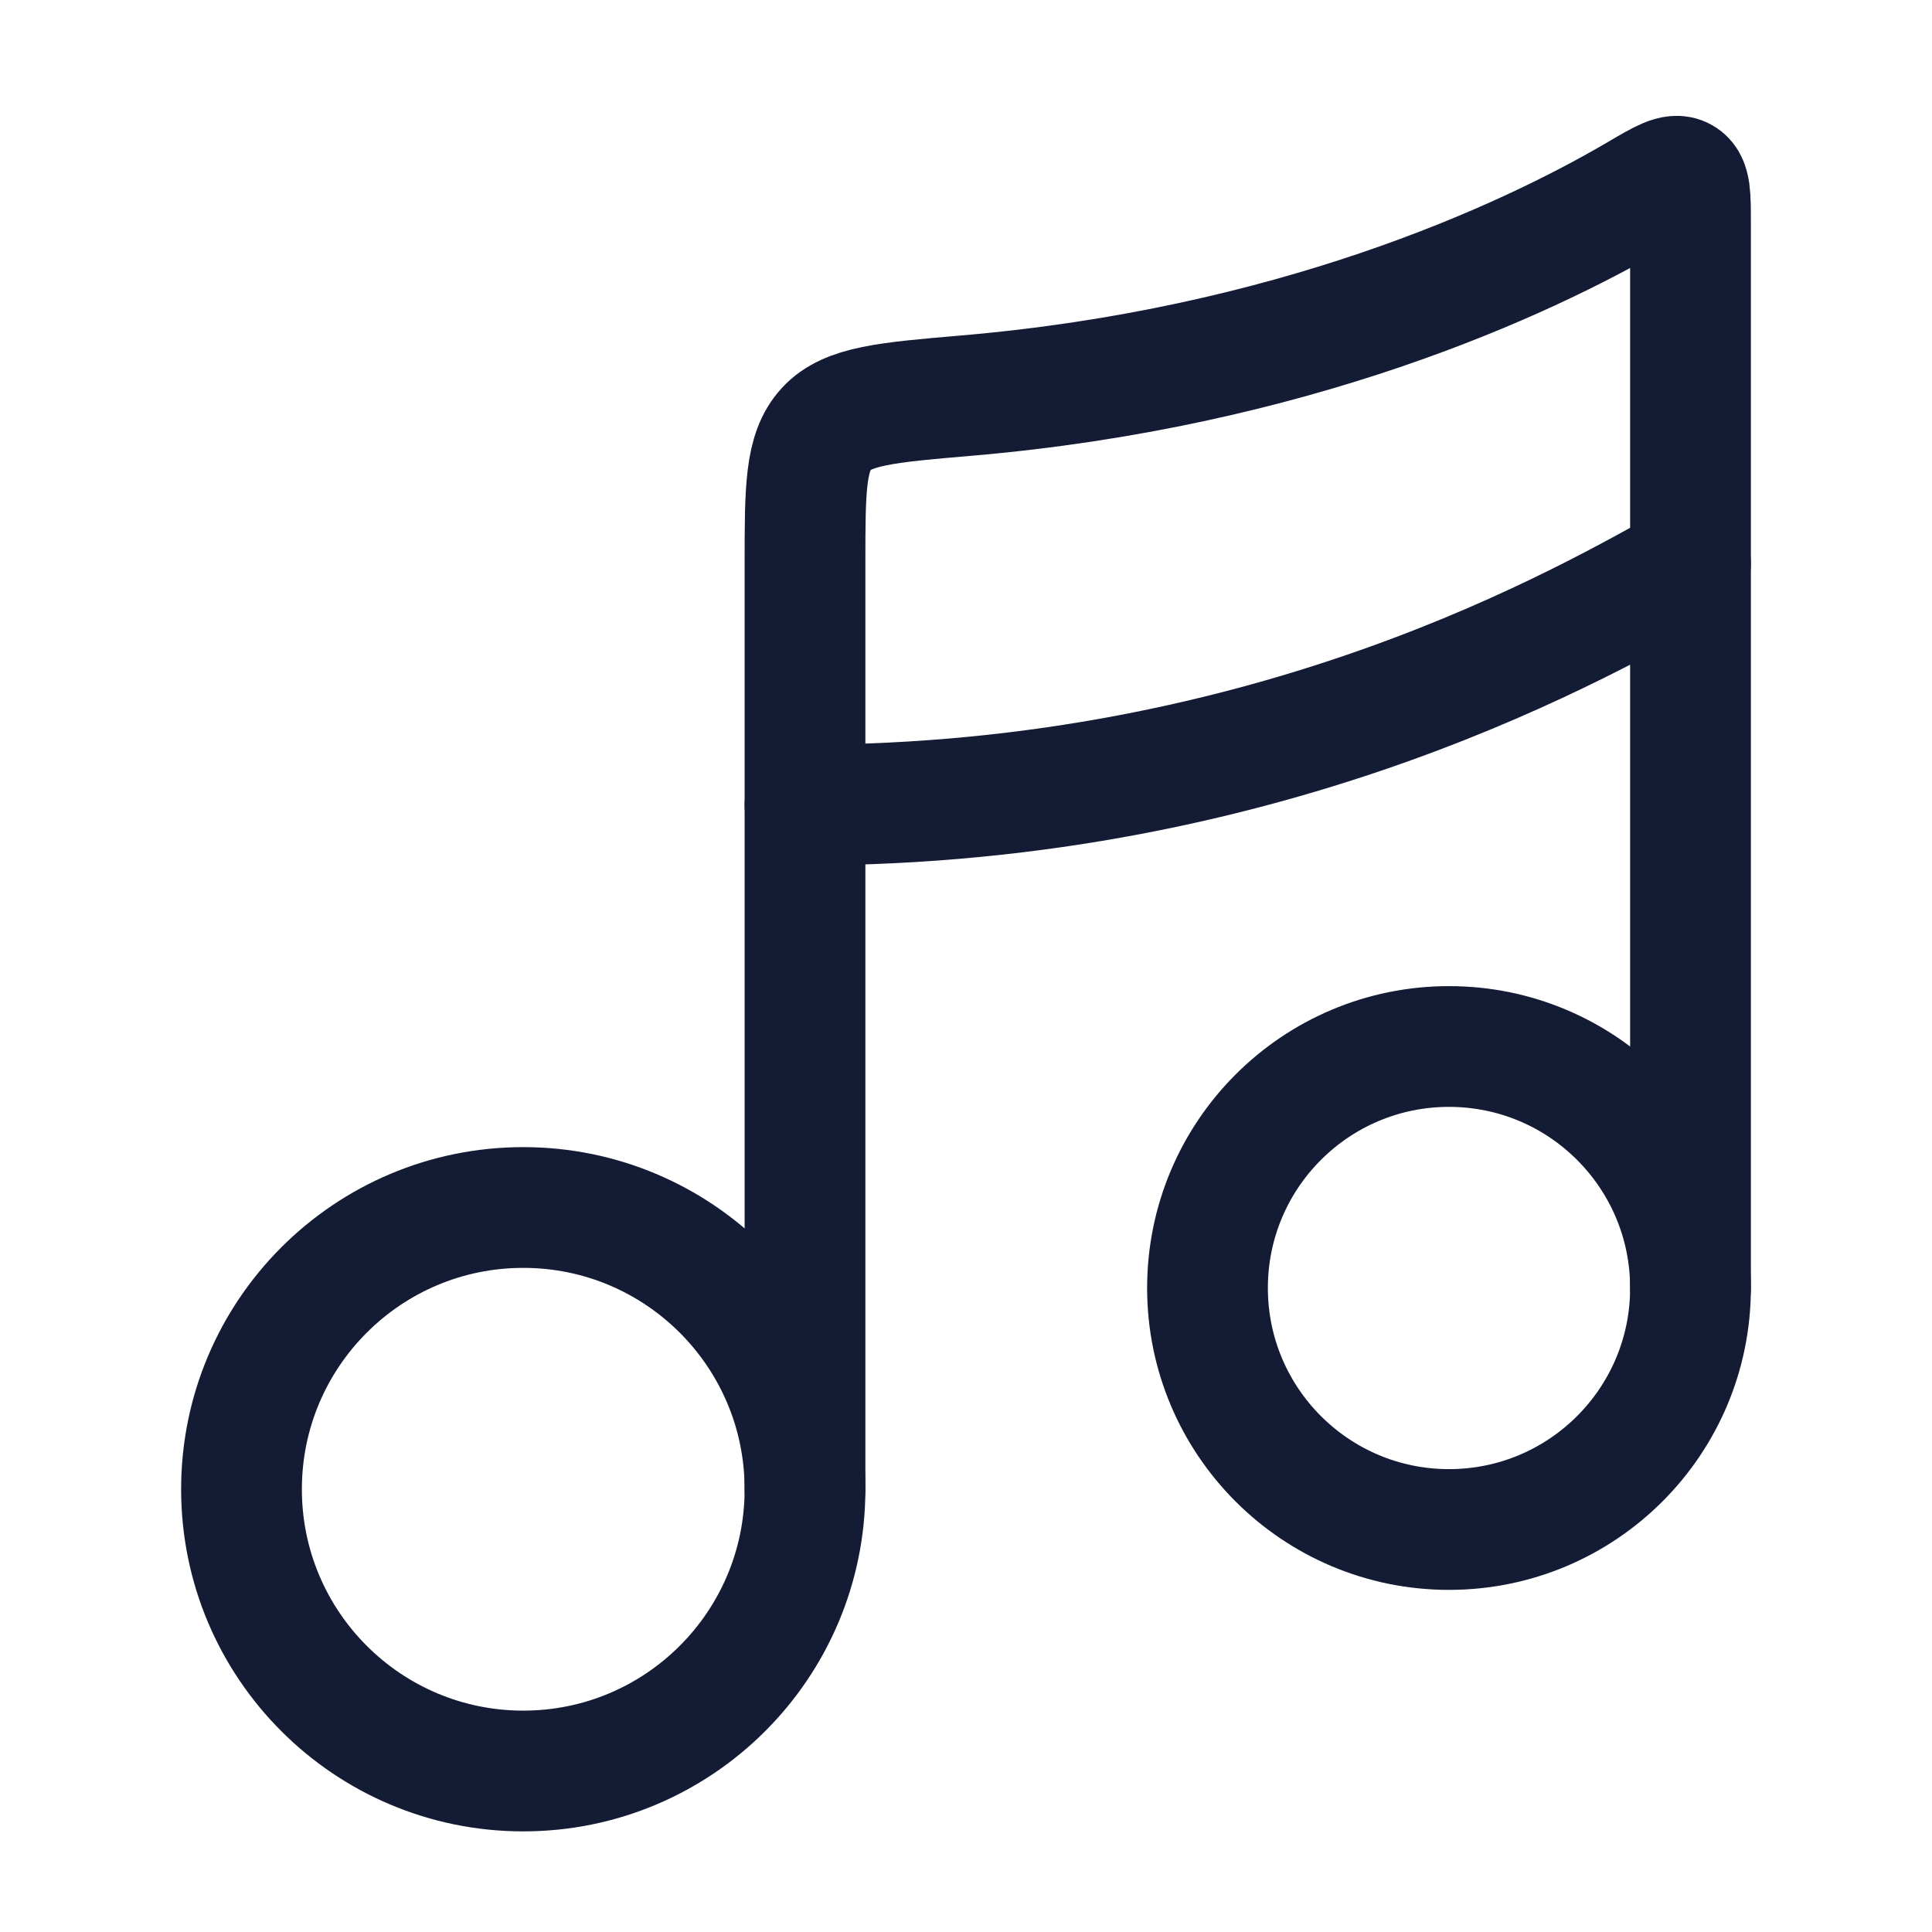
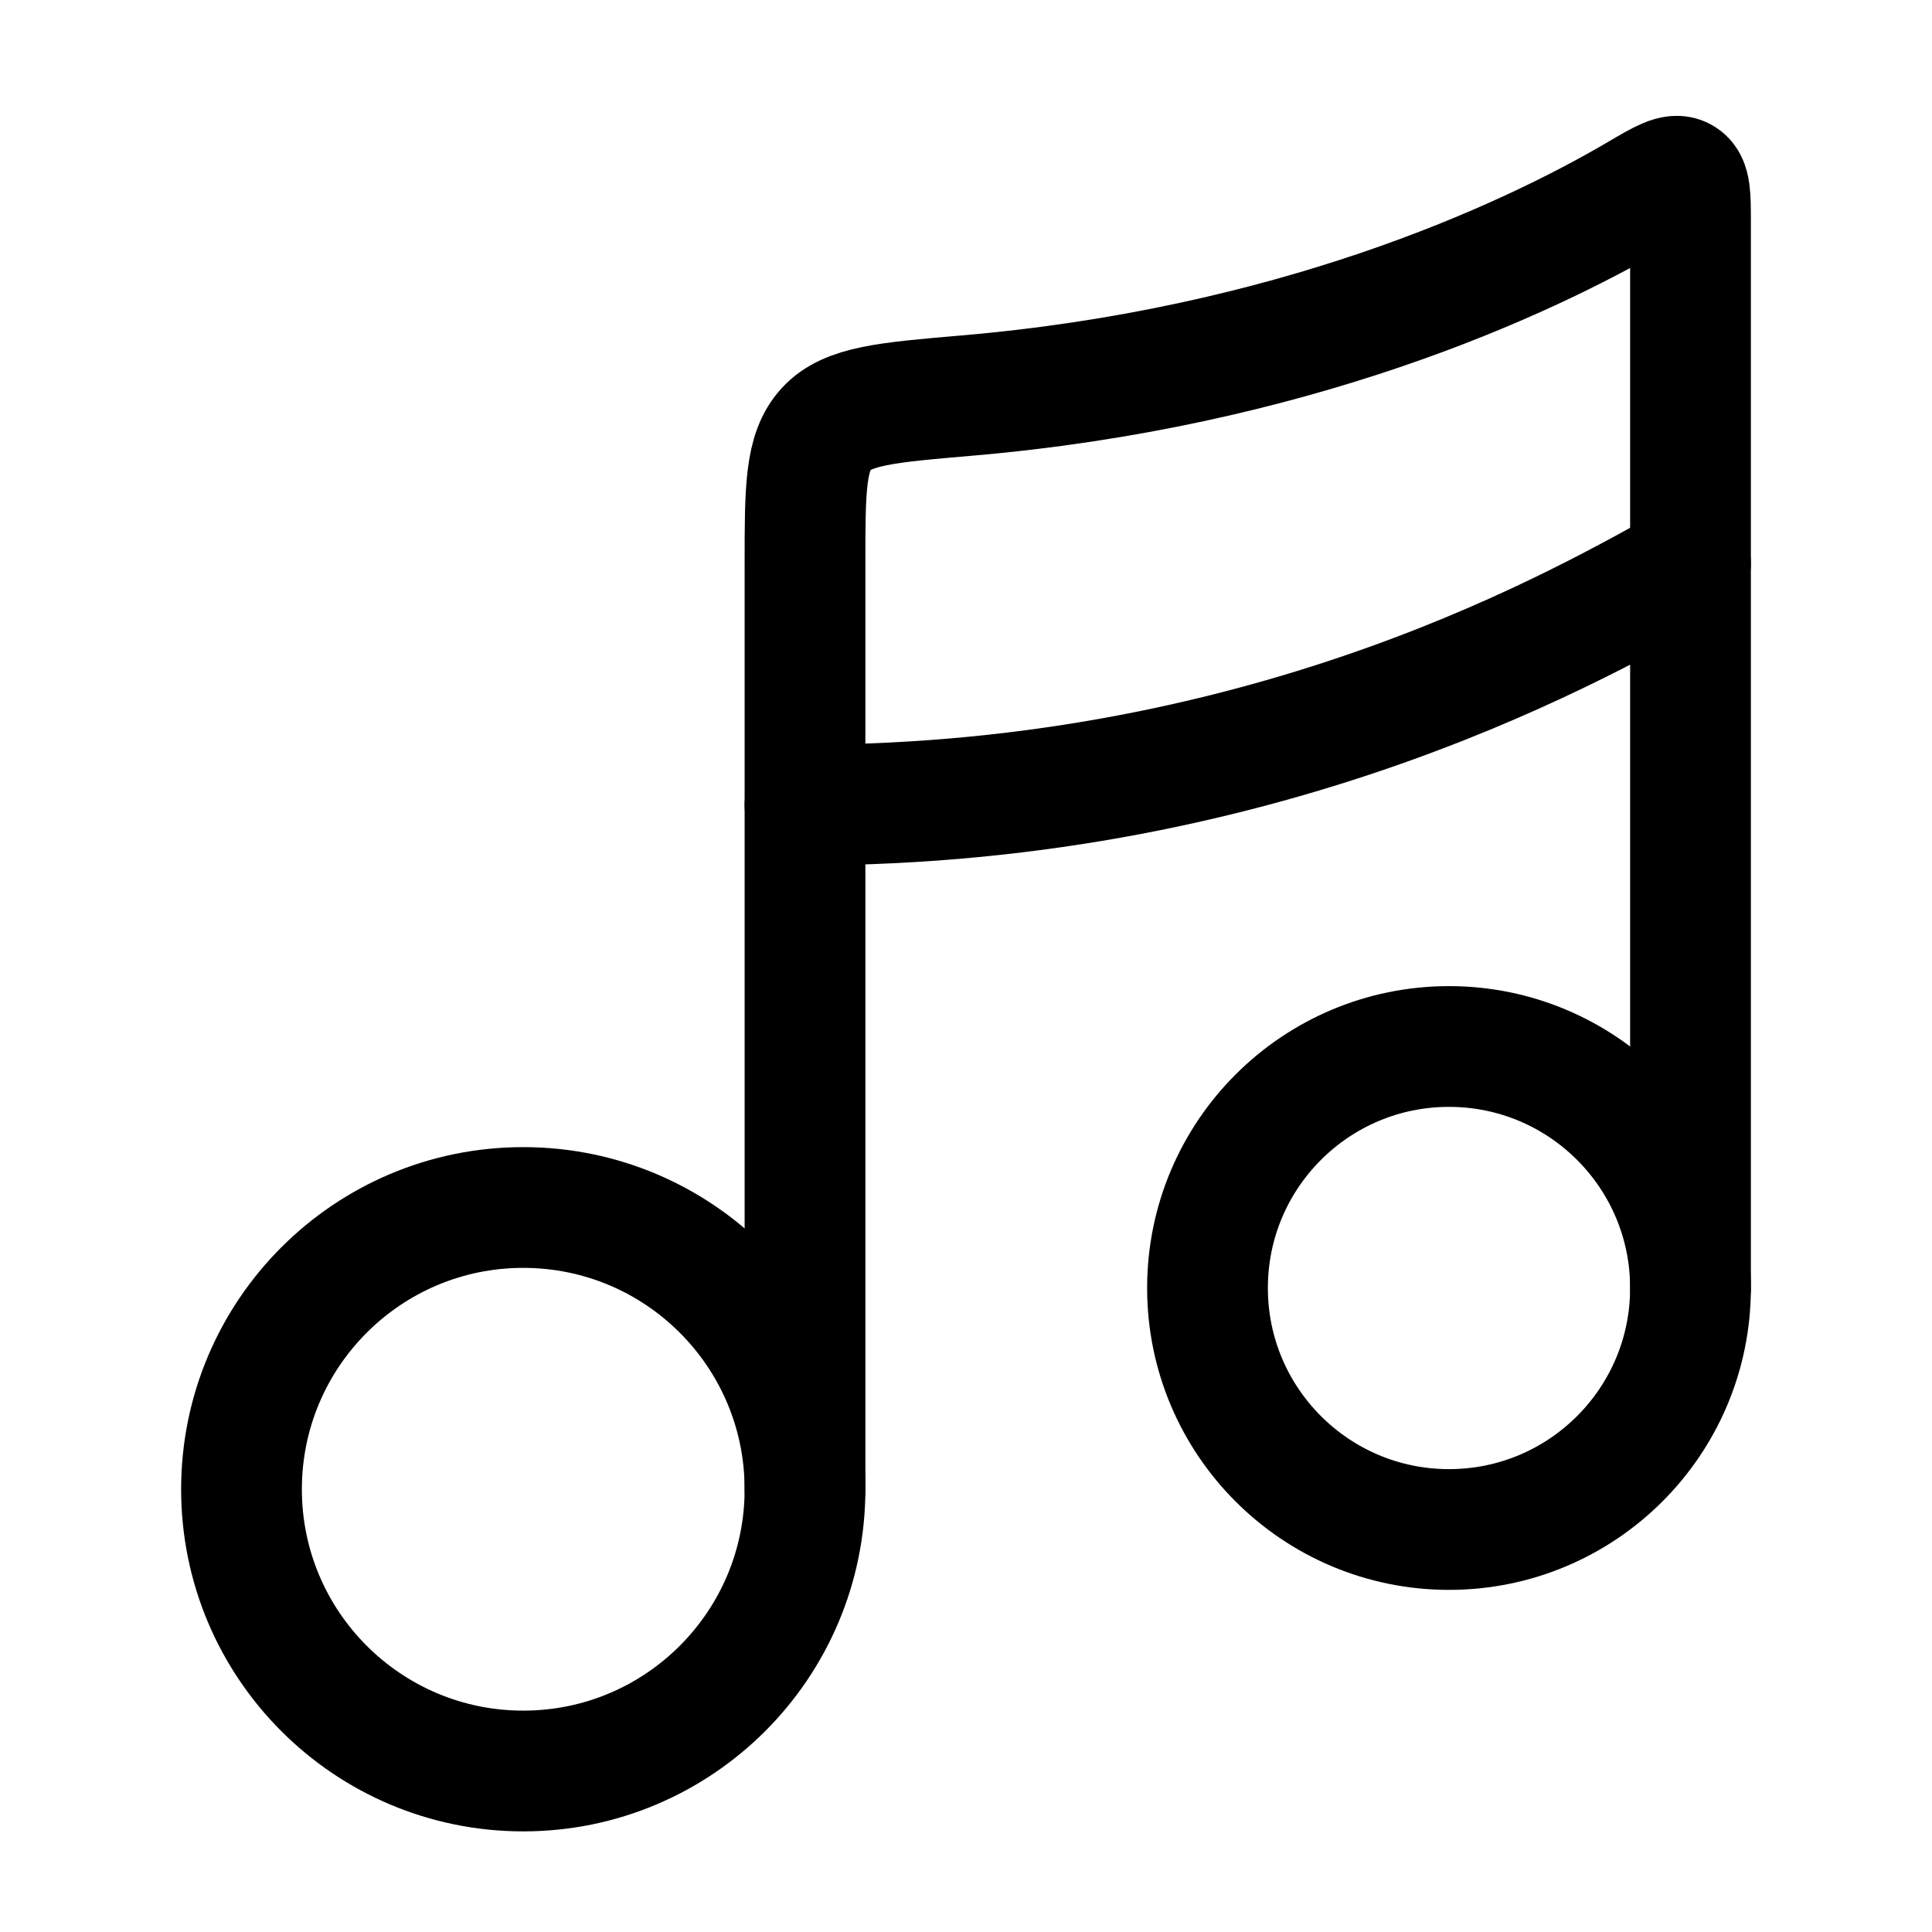
- <svg xmlns="http://www.w3.org/2000/svg" width="24" height="24" viewBox="0 0 24 24" fill="none">
-   <circle cx="6.5" cy="18.5" r="3.5" stroke="#141B34" stroke-width="1.5" />
-   <circle cx="18" cy="16" r="3" stroke="#141B34" stroke-width="1.5" />
-   <path d="M10 18.5L10 7C10 6.077 10 5.615 10.264 5.328C10.527 5.041 11.018 4.999 11.999 4.915C16.022 4.572 18.909 3.26 20.355 2.41C20.651 2.236 20.799 2.149 20.899 2.207C21 2.264 21 2.432 21 2.766V16" stroke="#141B34" stroke-width="1.5" stroke-linecap="round" stroke-linejoin="round" />
-   <path d="M10 10C15.867 10 19.778 7.667 21 7" stroke="#141B34" stroke-width="1.5" stroke-linecap="round" stroke-linejoin="round" />
+ <svg xmlns="http://www.w3.org/2000/svg" viewBox="0 0 24 24" width="24" height="24" color="#000000" fill="none">
+   <circle cx="6.5" cy="18.5" r="3.5" stroke="currentColor" stroke-width="1.5" />
+   <circle cx="18" cy="16" r="3" stroke="currentColor" stroke-width="1.5" />
+   <path d="M10 18.5L10 7C10 6.077 10 5.615 10.264 5.328C10.527 5.041 11.018 4.999 11.999 4.915C16.022 4.572 18.909 3.26 20.355 2.41C20.651 2.236 20.799 2.149 20.899 2.207C21 2.264 21 2.432 21 2.766V16" stroke="currentColor" stroke-width="1.5" stroke-linecap="round" stroke-linejoin="round" />
+   <path d="M10 10C15.867 10 19.778 7.667 21 7" stroke="currentColor" stroke-width="1.5" stroke-linecap="round" stroke-linejoin="round" />
</svg>
